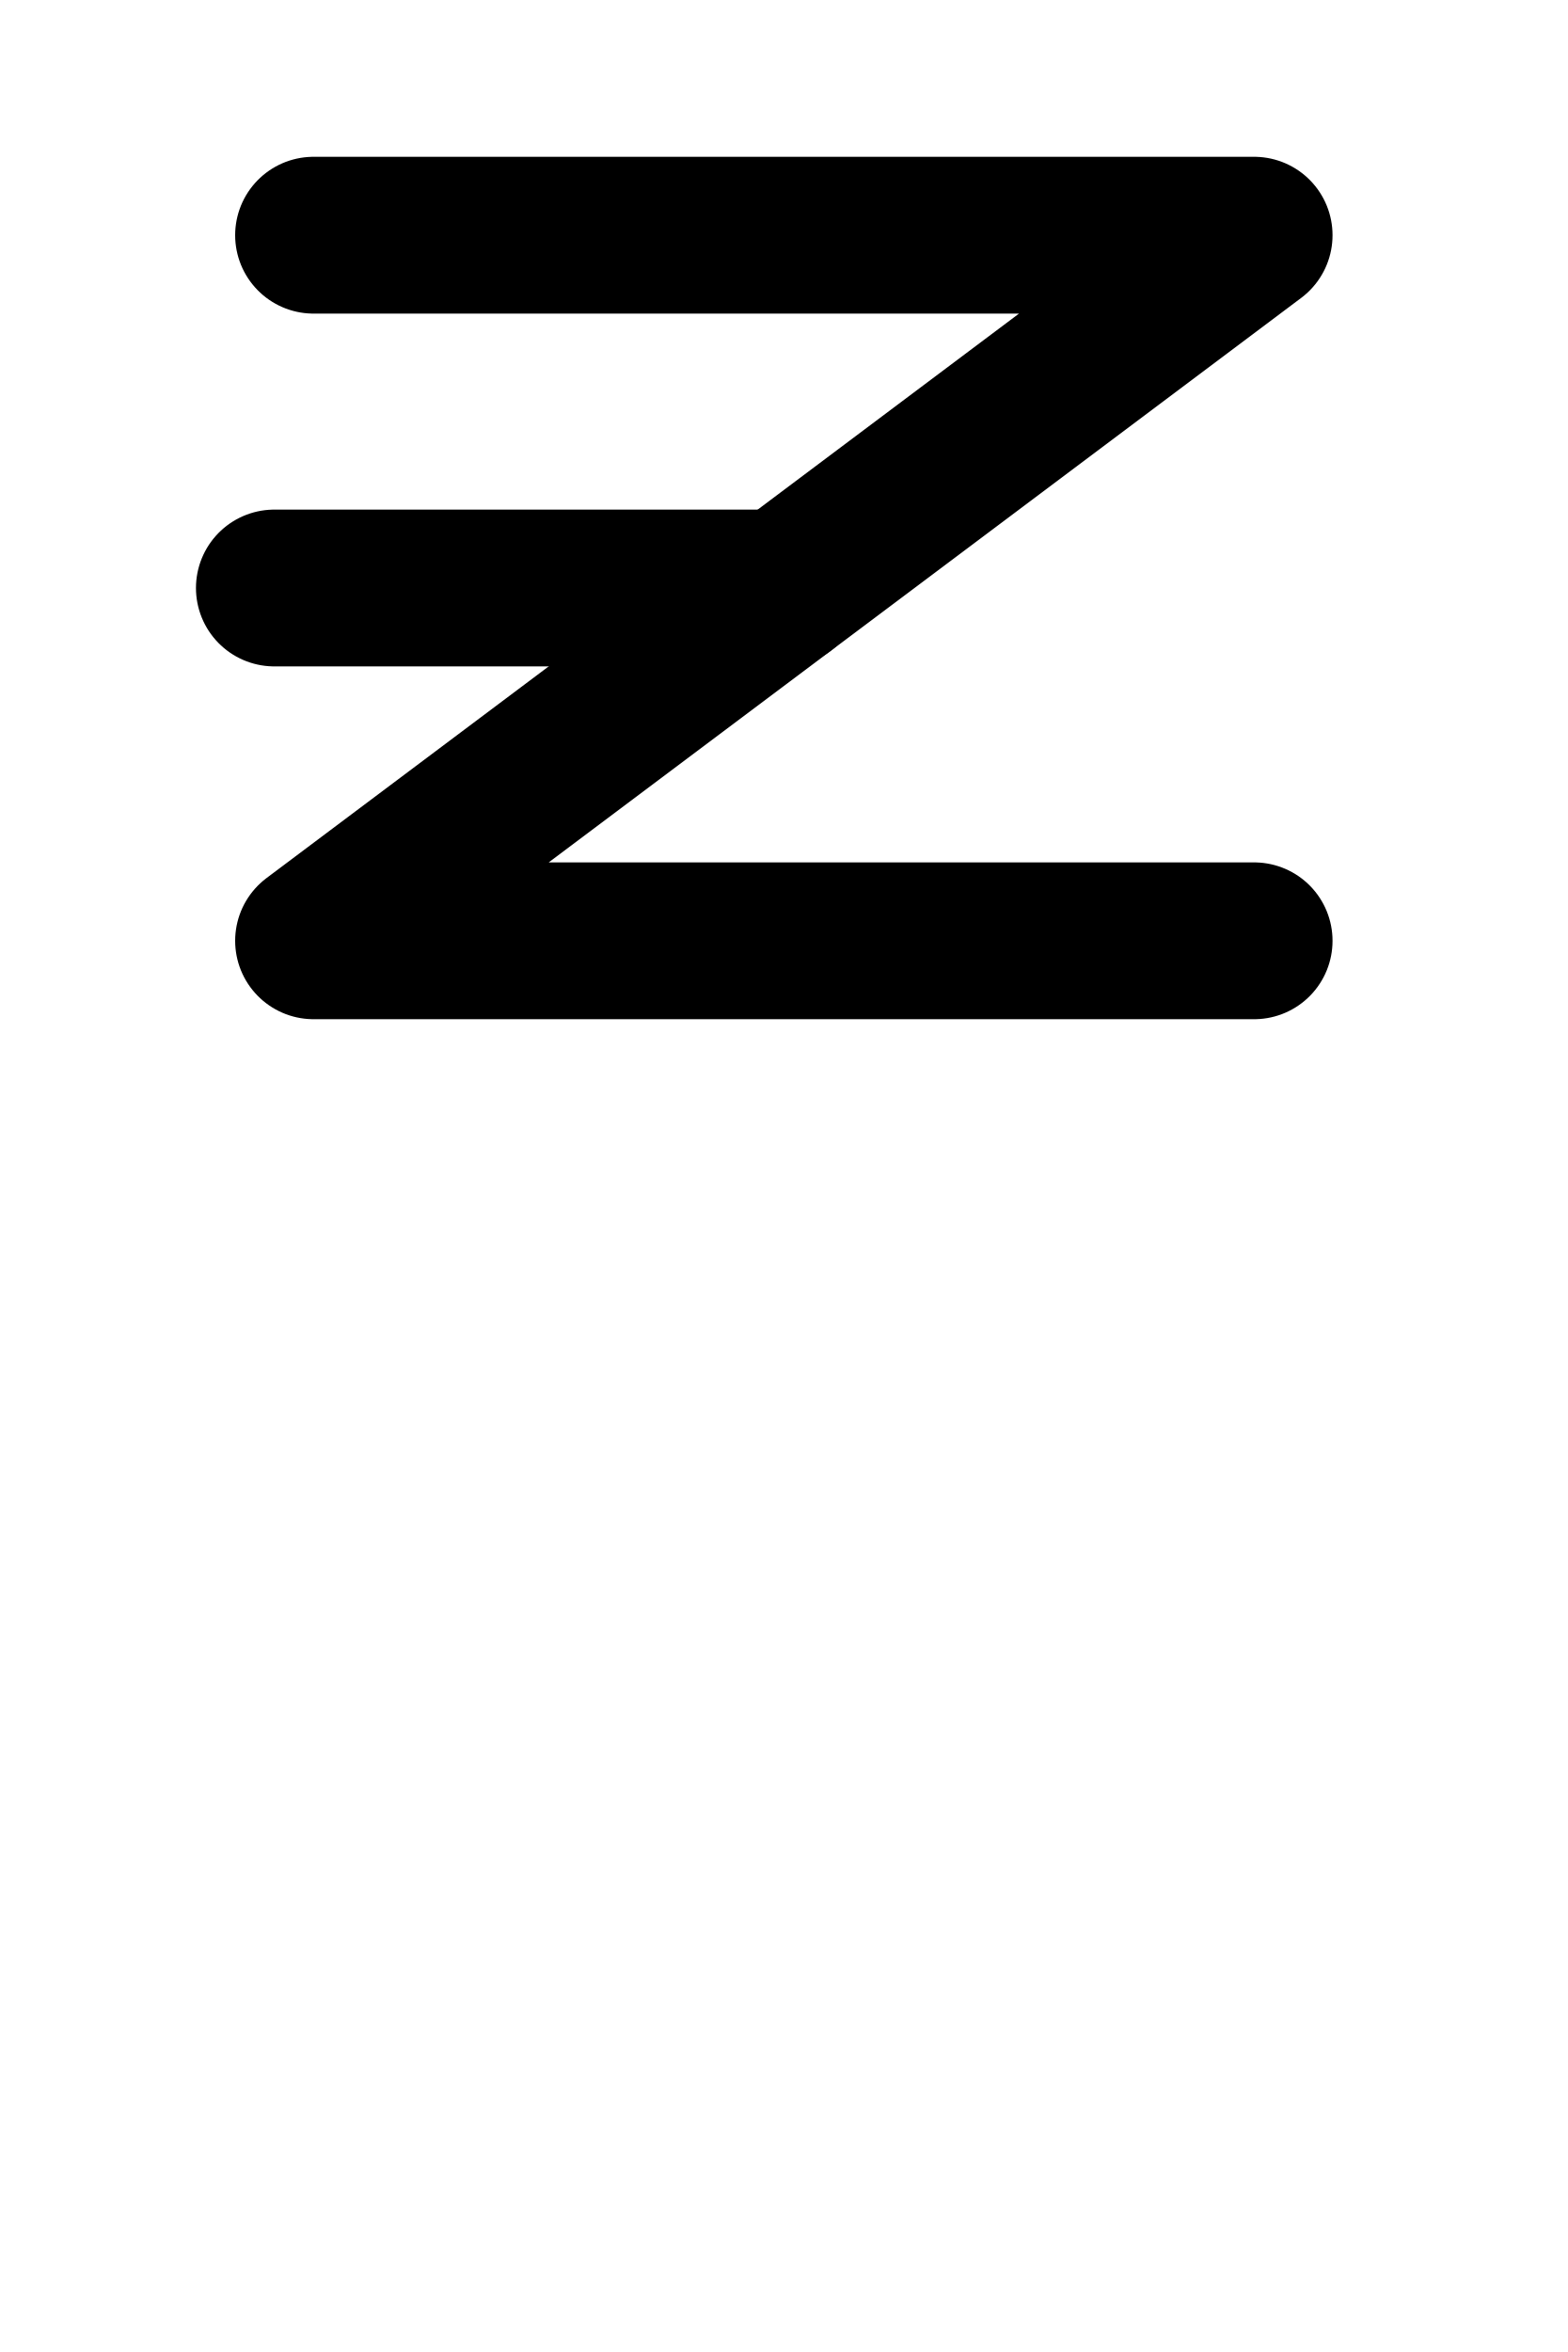
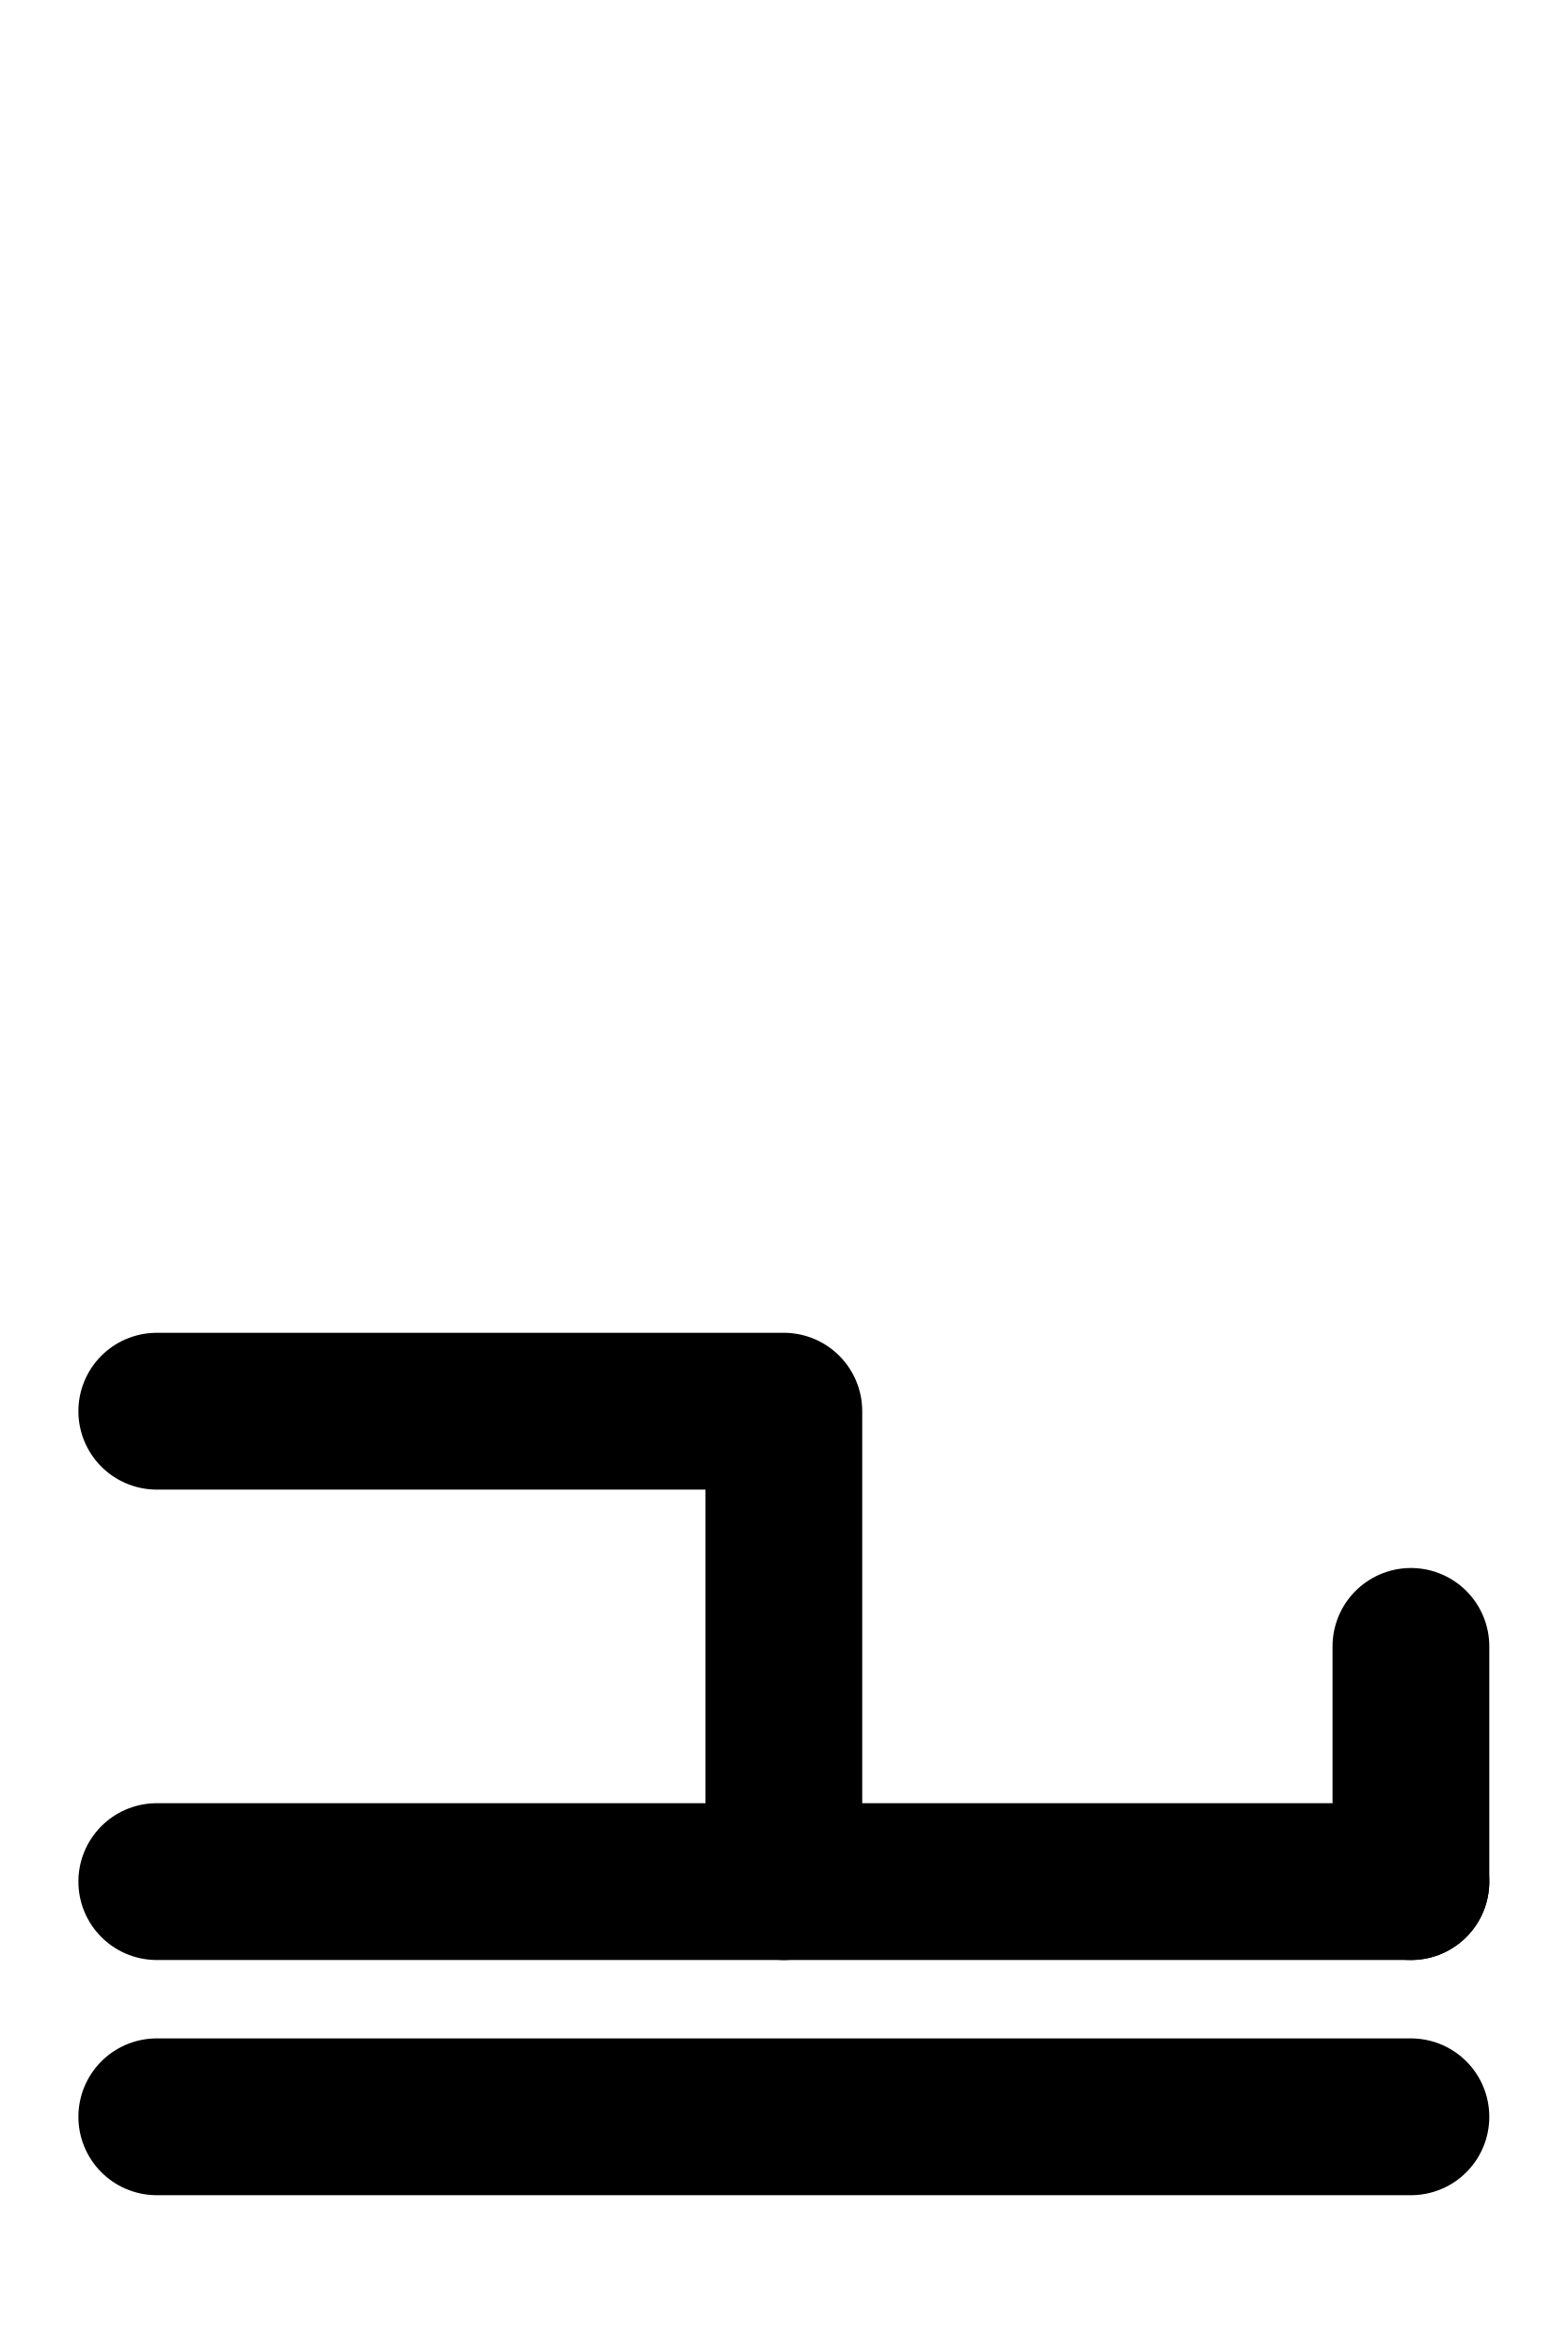
<svg xmlns="http://www.w3.org/2000/svg" xmlns:xlink="http://www.w3.org/1999/xlink" width="40" height="60" viewBox="0 0 40 60" version="1.1" id="svg5">
  <defs id="defs2">
-     <color-profile name="Blue" xlink:href="file:///usr/share/color/icc/colord/Bluish.icc" id="color-profile18" />
+     <color-profile name="Blue" xlink:href="file:///usr/share/color/icc/colord/Bluish.icc" id="color-profile2050" />
  </defs>
  <g id="layer1">
-     <path style="fill:none;stroke:#000000;stroke-width:4;stroke-linecap:round;stroke-linejoin:round;stroke-dasharray:none;stroke-opacity:1" d="M 8,6 H 32 L 8,24 h 24 v 0 0 0" id="path12865" />
-     <path style="fill:none;stroke:#000000;stroke-width:4;stroke-linecap:round;stroke-linejoin:round;stroke-dasharray:none;stroke-opacity:1" d="M 7,15 H 19 20" id="path13627" />
+     <path style="fill:none;stroke:#000000;stroke-width:4;stroke-linecap:round;stroke-linejoin:round;stroke-dasharray:none;stroke-opacity:1" d="M 36,48 H 20 4" id="path10571" />
+     <path style="fill:none;stroke:#000000;stroke-width:4;stroke-linecap:round;stroke-linejoin:round;stroke-dasharray:none;stroke-opacity:1" d="M 20,48 v -6 0 -6 H 4 v 0 0" id="path12087" />
+     <path style="fill:none;stroke:#000000;stroke-width:4;stroke-linecap:round;stroke-linejoin:round;stroke-dasharray:none;stroke-opacity:1" d="M 36,54 H 4 v 0" id="path12865" />
  </g>
+   <path style="fill:none;stroke:#000000;stroke-width:4;stroke-linecap:round;stroke-linejoin:round" d="M 36,48 v -6 0" id="path1631" />
</svg>
